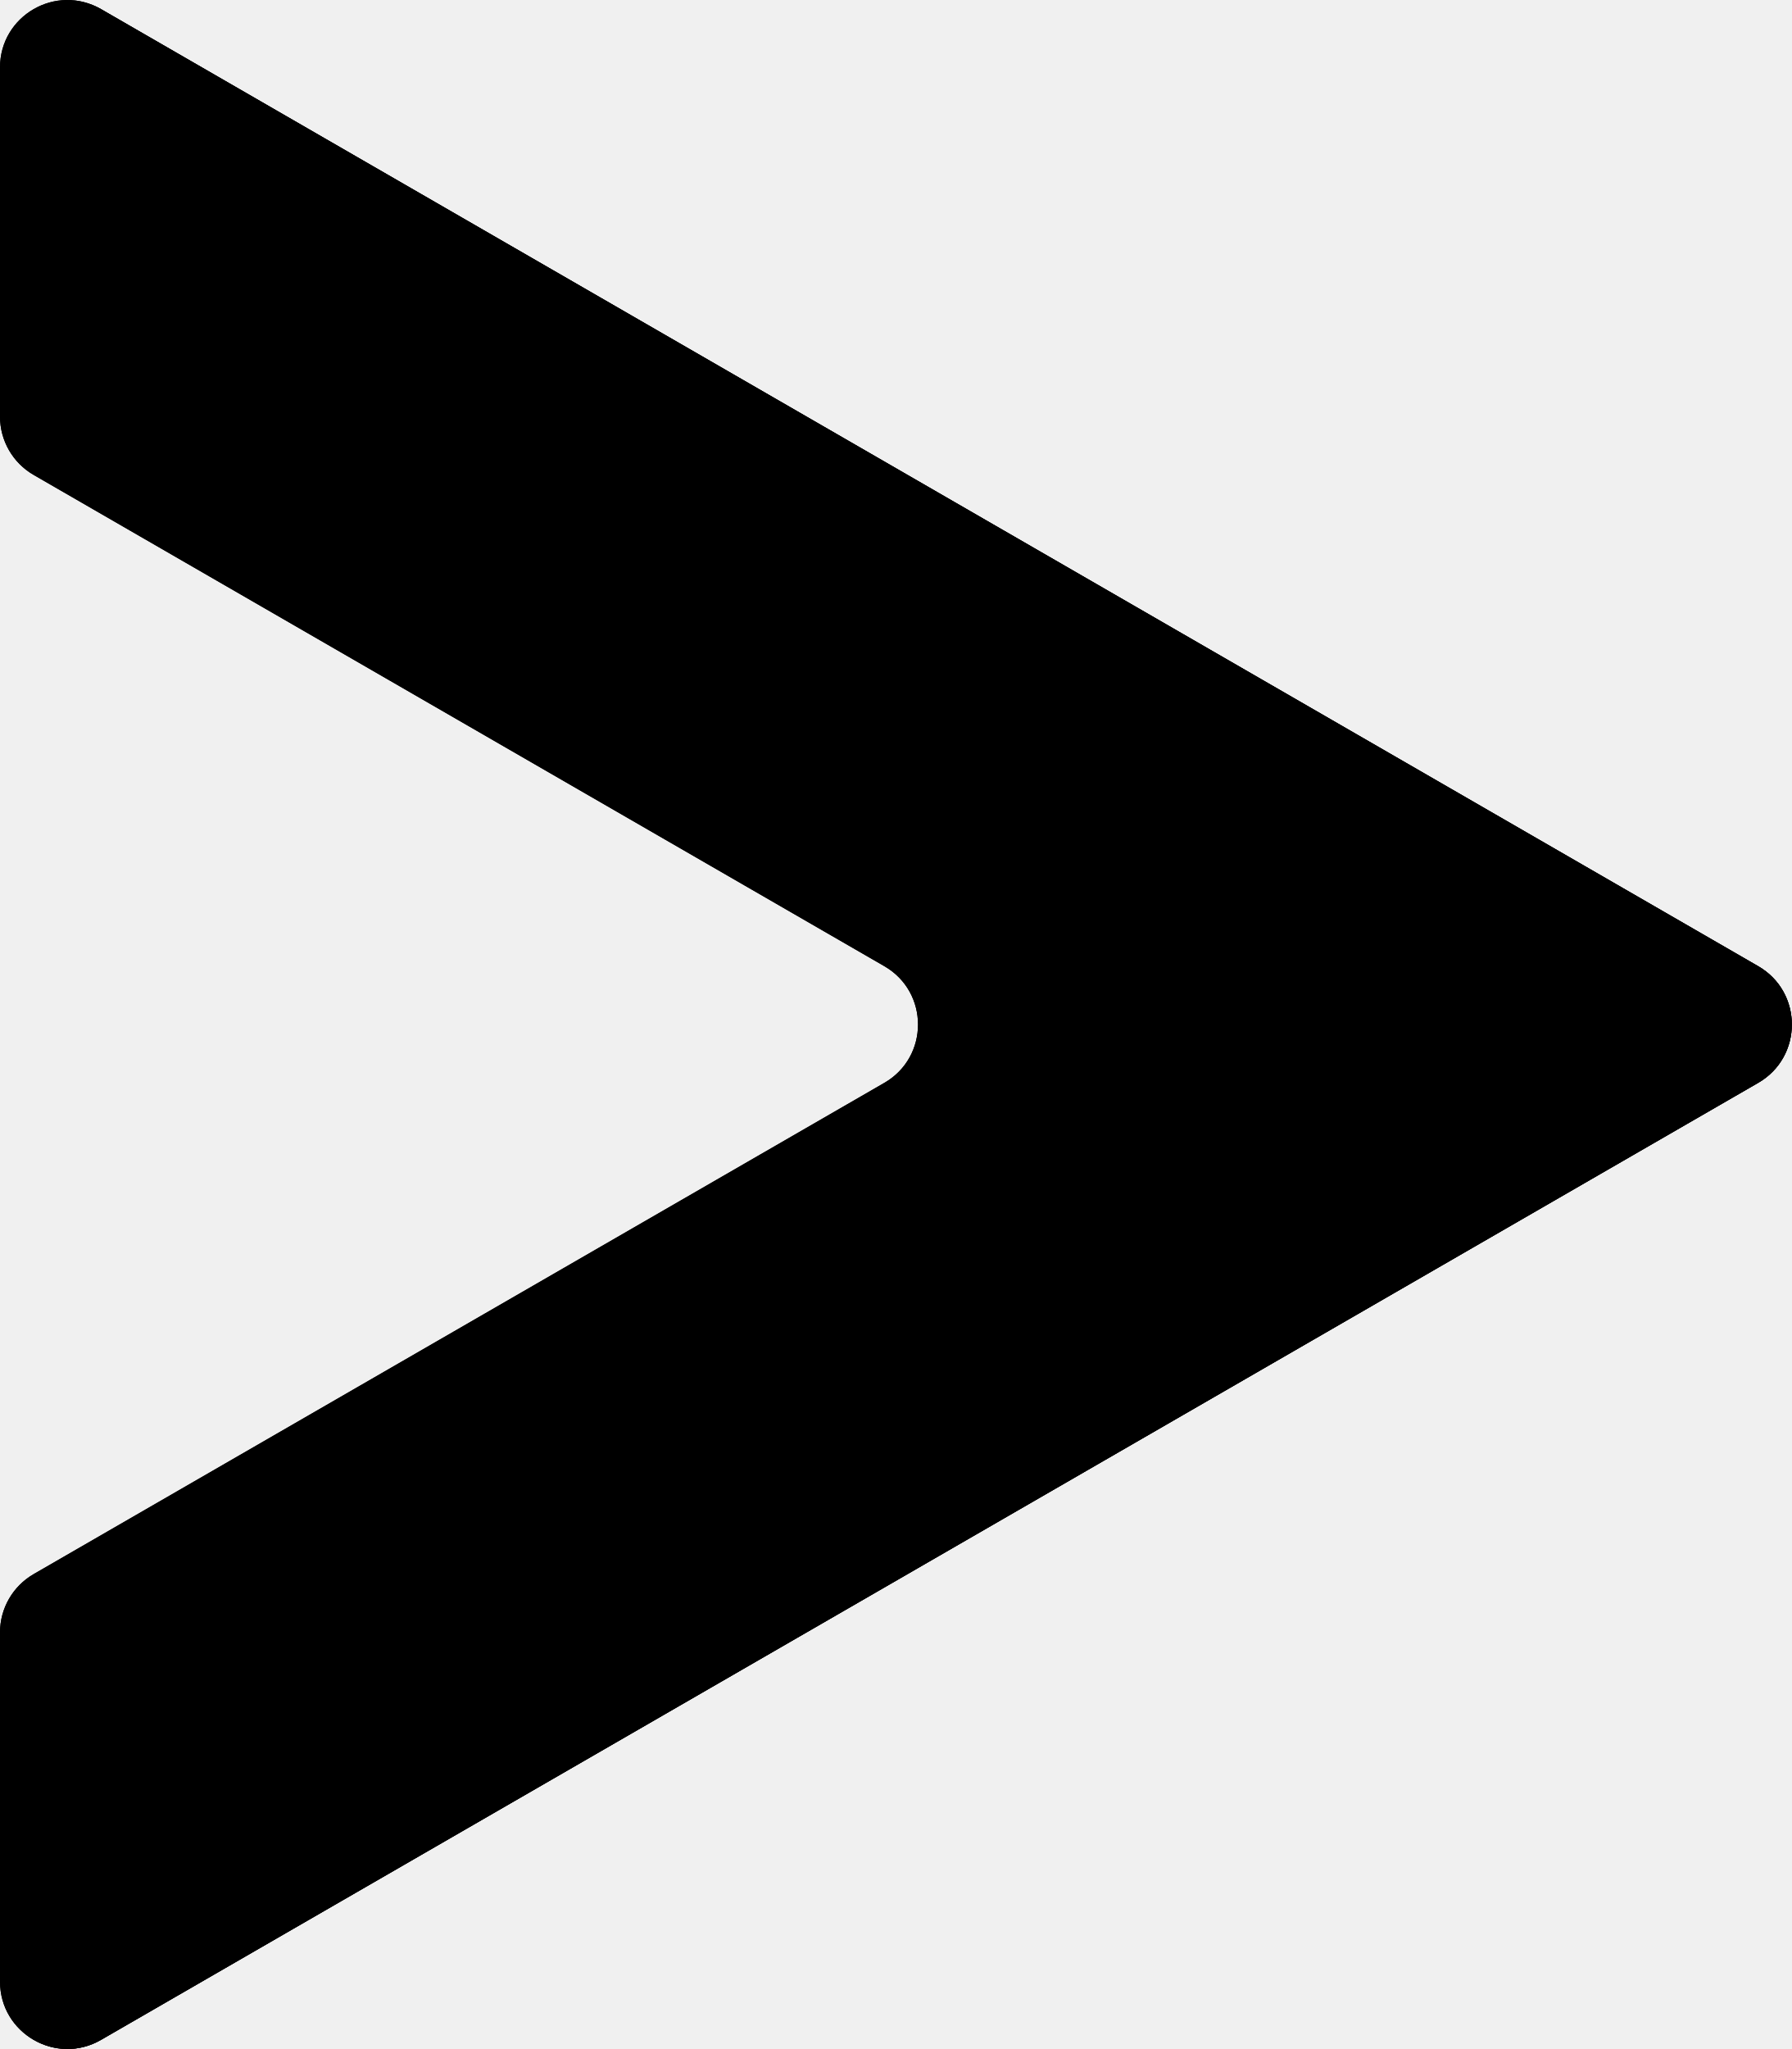
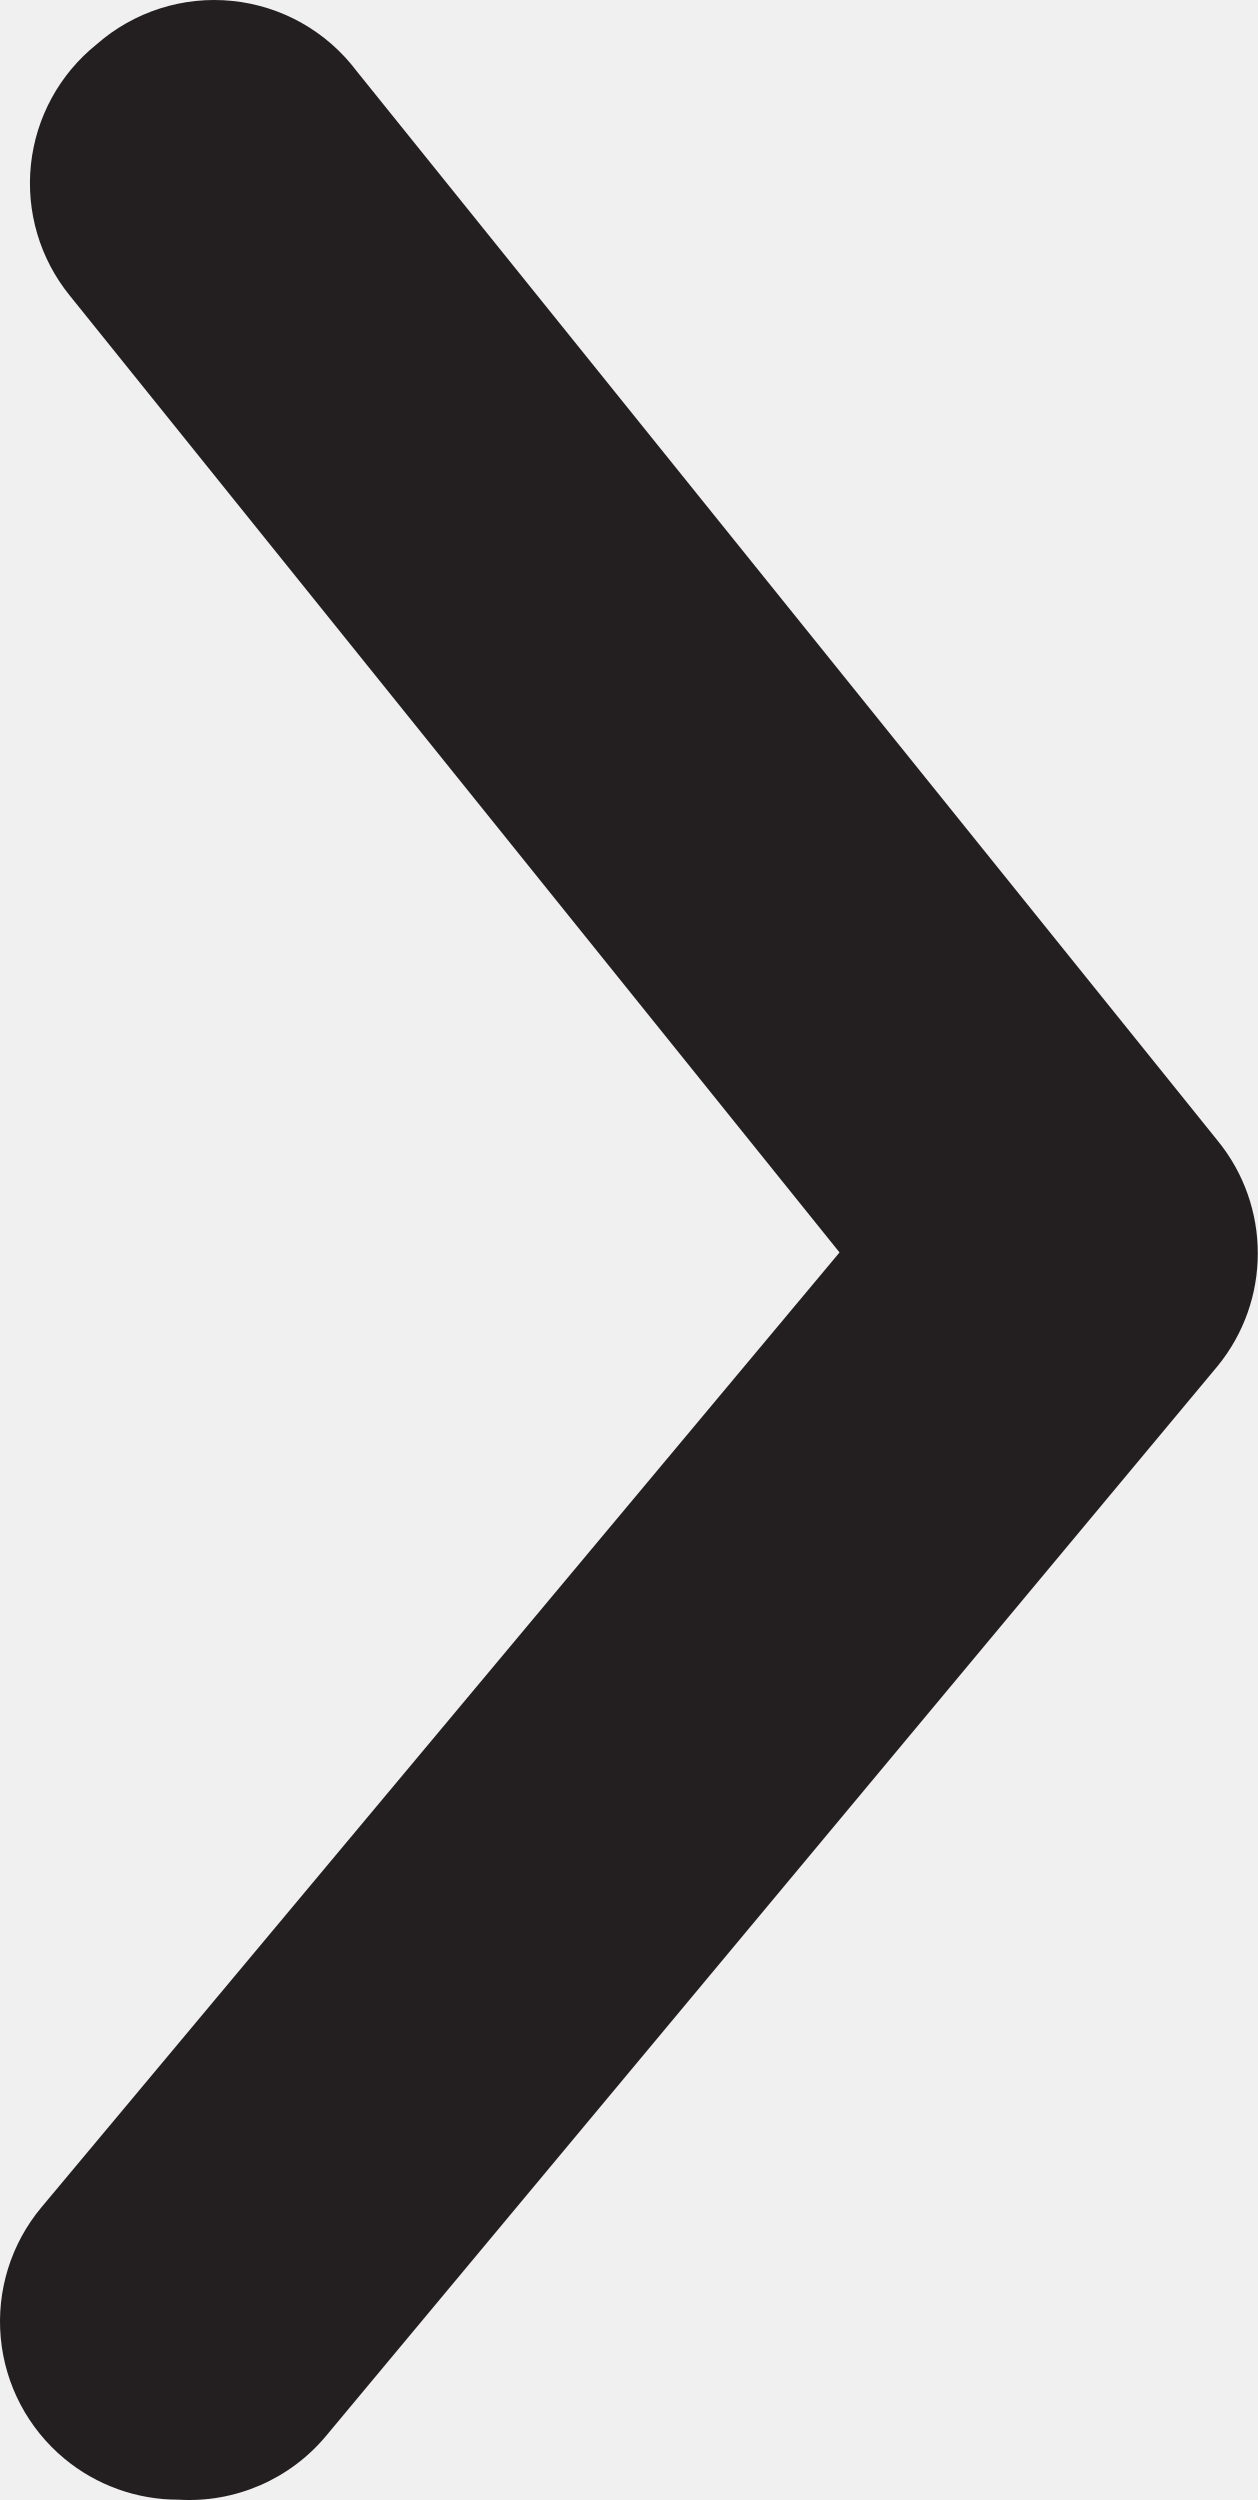
- <svg xmlns="http://www.w3.org/2000/svg" id="blue_copy" version="1.1" viewBox="0 0 42.574 48.671" xml:space="preserve" width="42.574" height="48.671">
-   <defs id="defs12" />
-   <g id="Layer_8_copy_4_3_" transform="translate(-28.213,-25.66461)">
-     <path d="m 28.213,27.267 v 8.294 c 0,0.571 0.305,1.1 0.8,1.385 l 20.212,11.669 c 1.066,0.616 1.066,2.155 0,2.771 L 29.013,63.055 c -0.495,0.286 -0.8,0.814 -0.8,1.385 v 8.294 c 0,1.231 1.333,2.001 2.399,1.385 L 69.987,51.386 c 1.066,-0.616 1.066,-2.155 0,-2.771 L 30.612,25.881 c -1.066,-0.615 -2.399,0.154 -2.399,1.386 z" id="path2" />
-     <path d="M 69.987,48.615 30.612,25.881 c -0.193,-0.112 -0.395,-0.164 -0.597,-0.19 l 37.972,21.923 c 1.066,0.616 1.066,2.155 0,2.771 L 28.612,73.119 c -0.1,0.058 -0.205,0.092 -0.308,0.126 0.308,0.914 1.401,1.398 2.308,0.874 L 69.987,51.386 c 1.067,-0.616 1.067,-2.156 0,-2.771 z" id="path4" />
-     <path d="m 28.213,27.267 v 8.294 c 0,0.571 0.305,1.1 0.8,1.385 l 20.212,11.669 c 1.066,0.616 1.066,2.155 0,2.771 L 29.013,63.055 c -0.495,0.286 -0.8,0.814 -0.8,1.385 v 8.294 c 0,1.231 1.333,2.001 2.399,1.385 L 69.987,51.386 c 1.066,-0.616 1.066,-2.155 0,-2.771 L 30.612,25.881 c -1.066,-0.615 -2.399,0.154 -2.399,1.386 z" id="path6" />
+ <svg xmlns="http://www.w3.org/2000/svg" viewBox="0 0 7.059 14.031" version="1.1" id="svg15" width="7.059" height="14.031">
+   <defs id="defs4">
+     <style id="style2">.cls-1{fill:#fff;opacity:0;}.cls-2{fill:#231f20;}</style>
+   </defs>
+   <g id="arrow-ios-forward" transform="translate(-8.99824,-4.970762)" style="display:inline">
+     <g id="arrow-ios-forward-2" data-name="arrow-ios-forward" style="display:inline">
+       <path class="cls-2" d="M 10,19 A 1,1 0 0 1 9.36,18.77 1,1 0 0 1 9.23,17.36 L 13.71,12 9.39,6.63 A 1,1 0 0 1 9.54,5.22 1,1 0 0 1 11,5.37 l 4.83,6 a 1,1 0 0 1 0,1.27 l -5,6 A 1,1 0 0 1 10,19 Z" id="path10" style="display:inline" />
+     </g>
  </g>
</svg>
